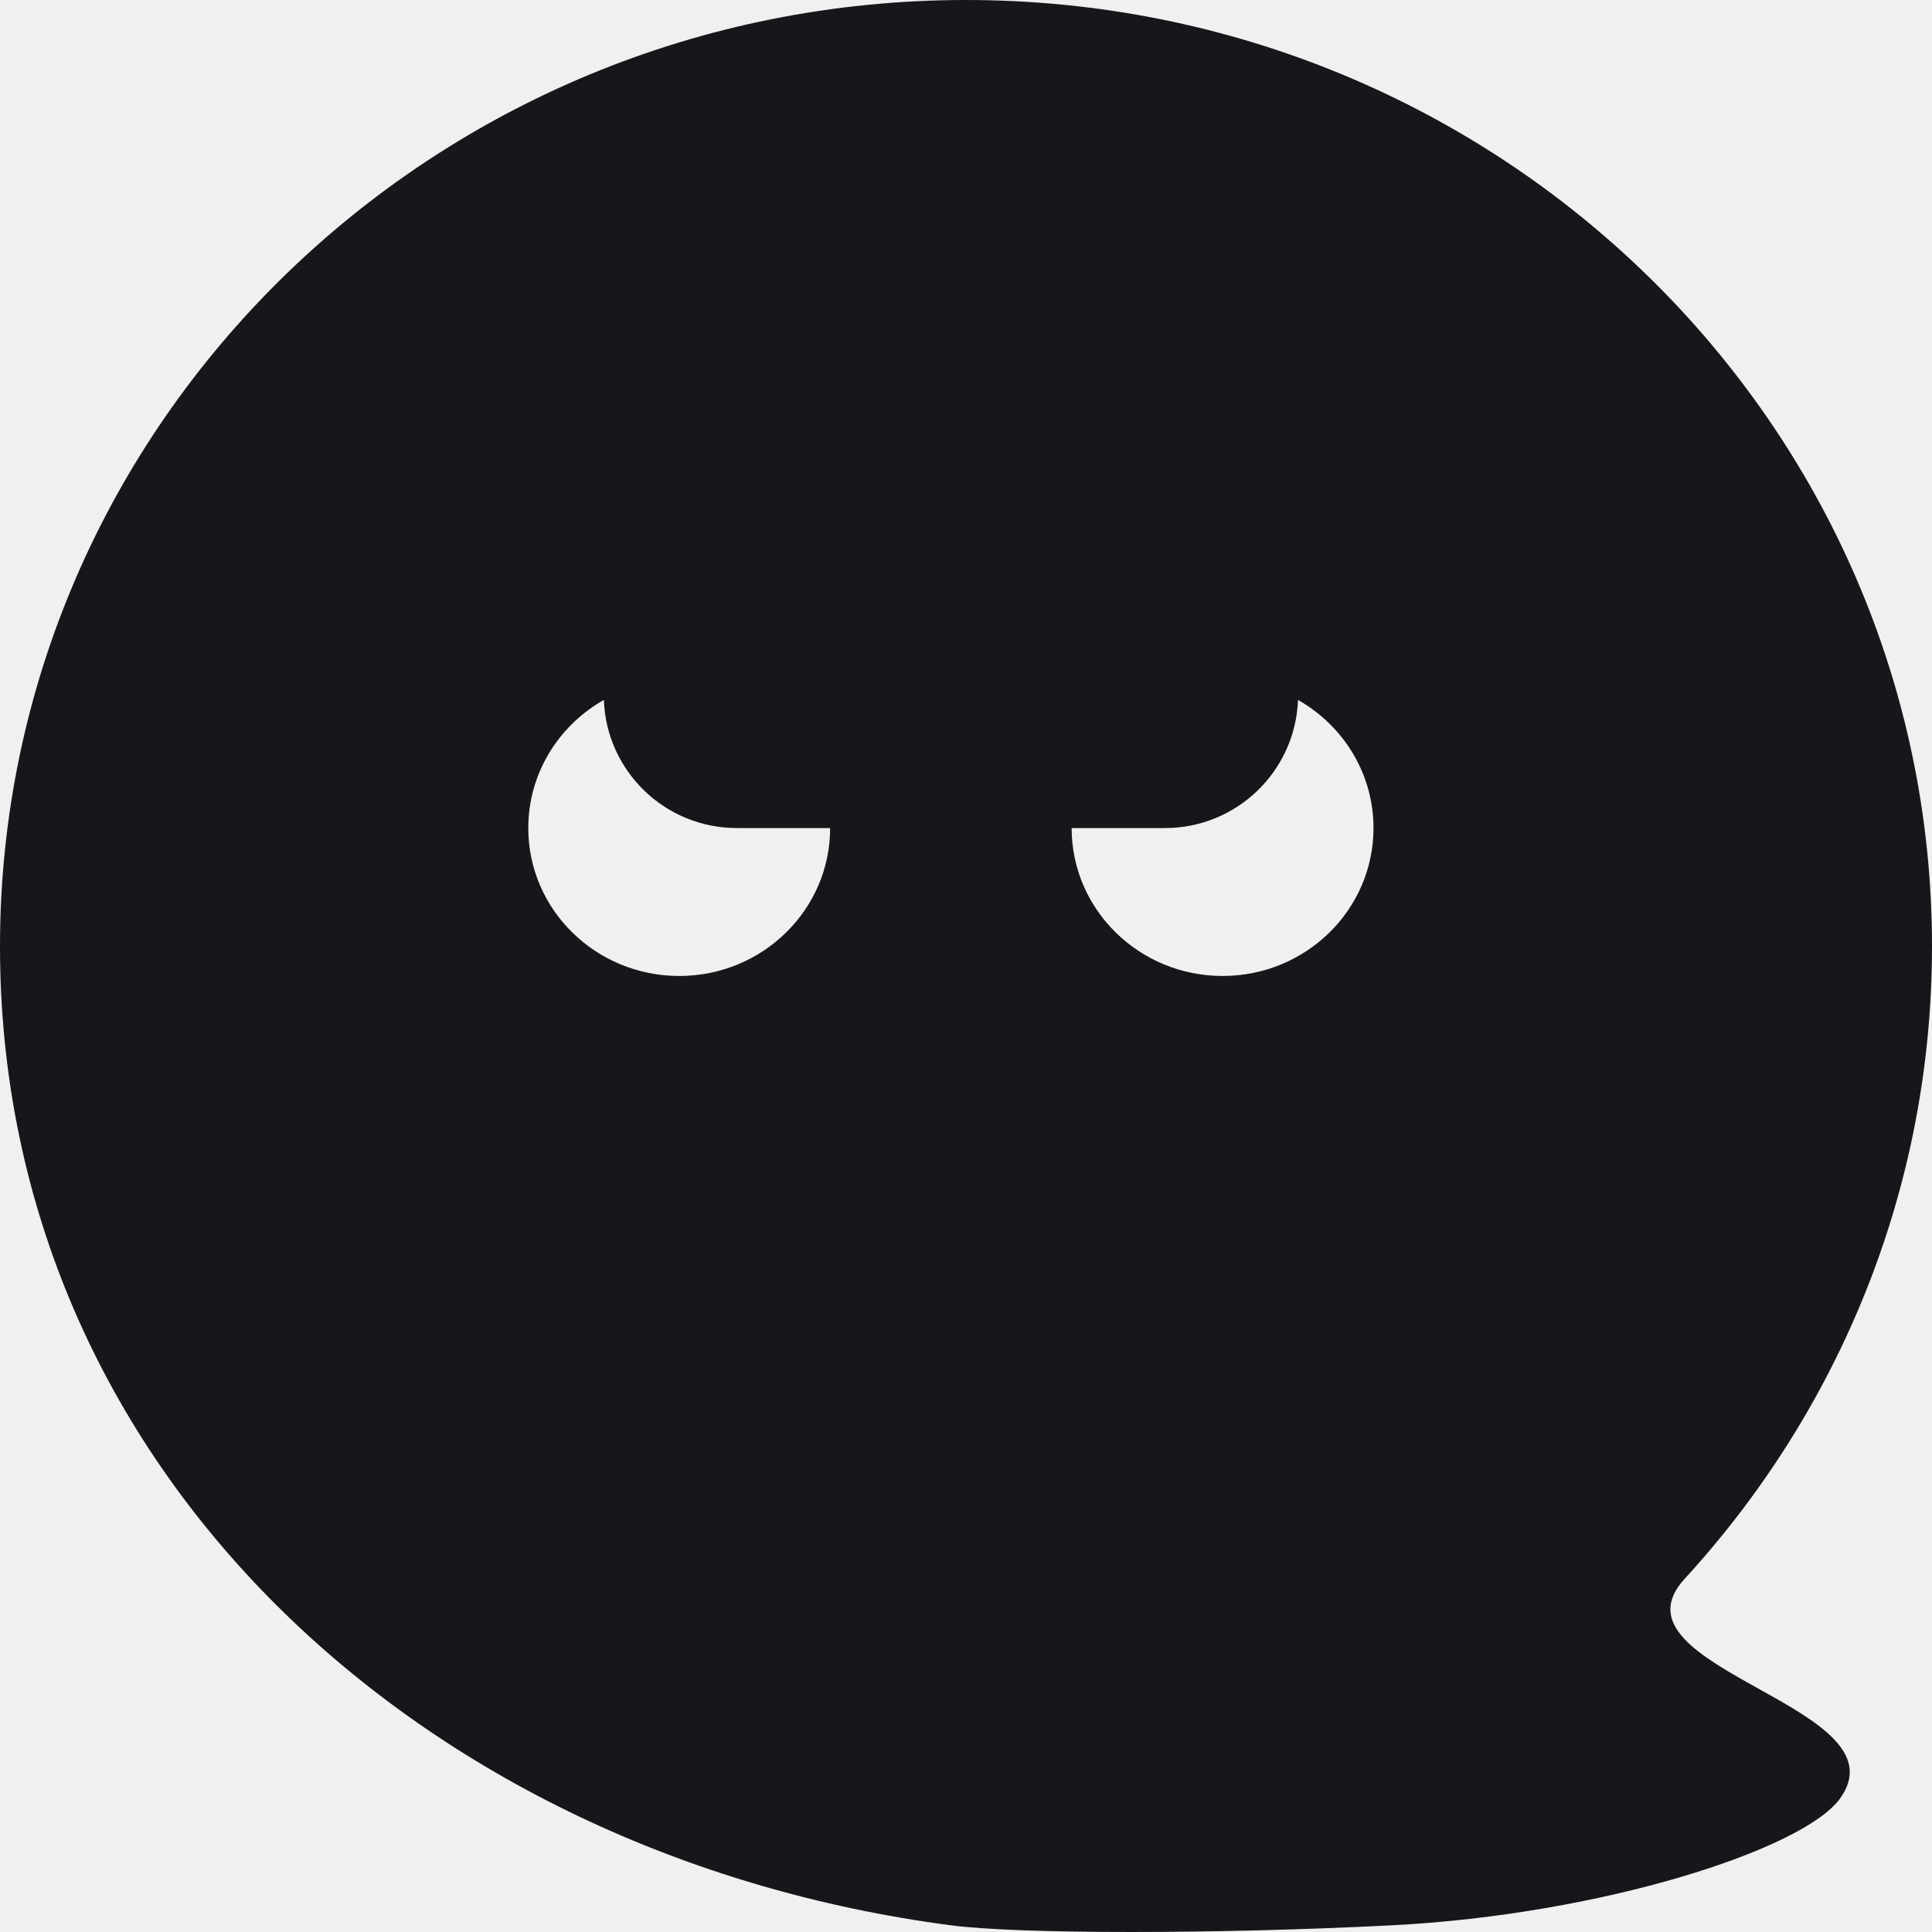
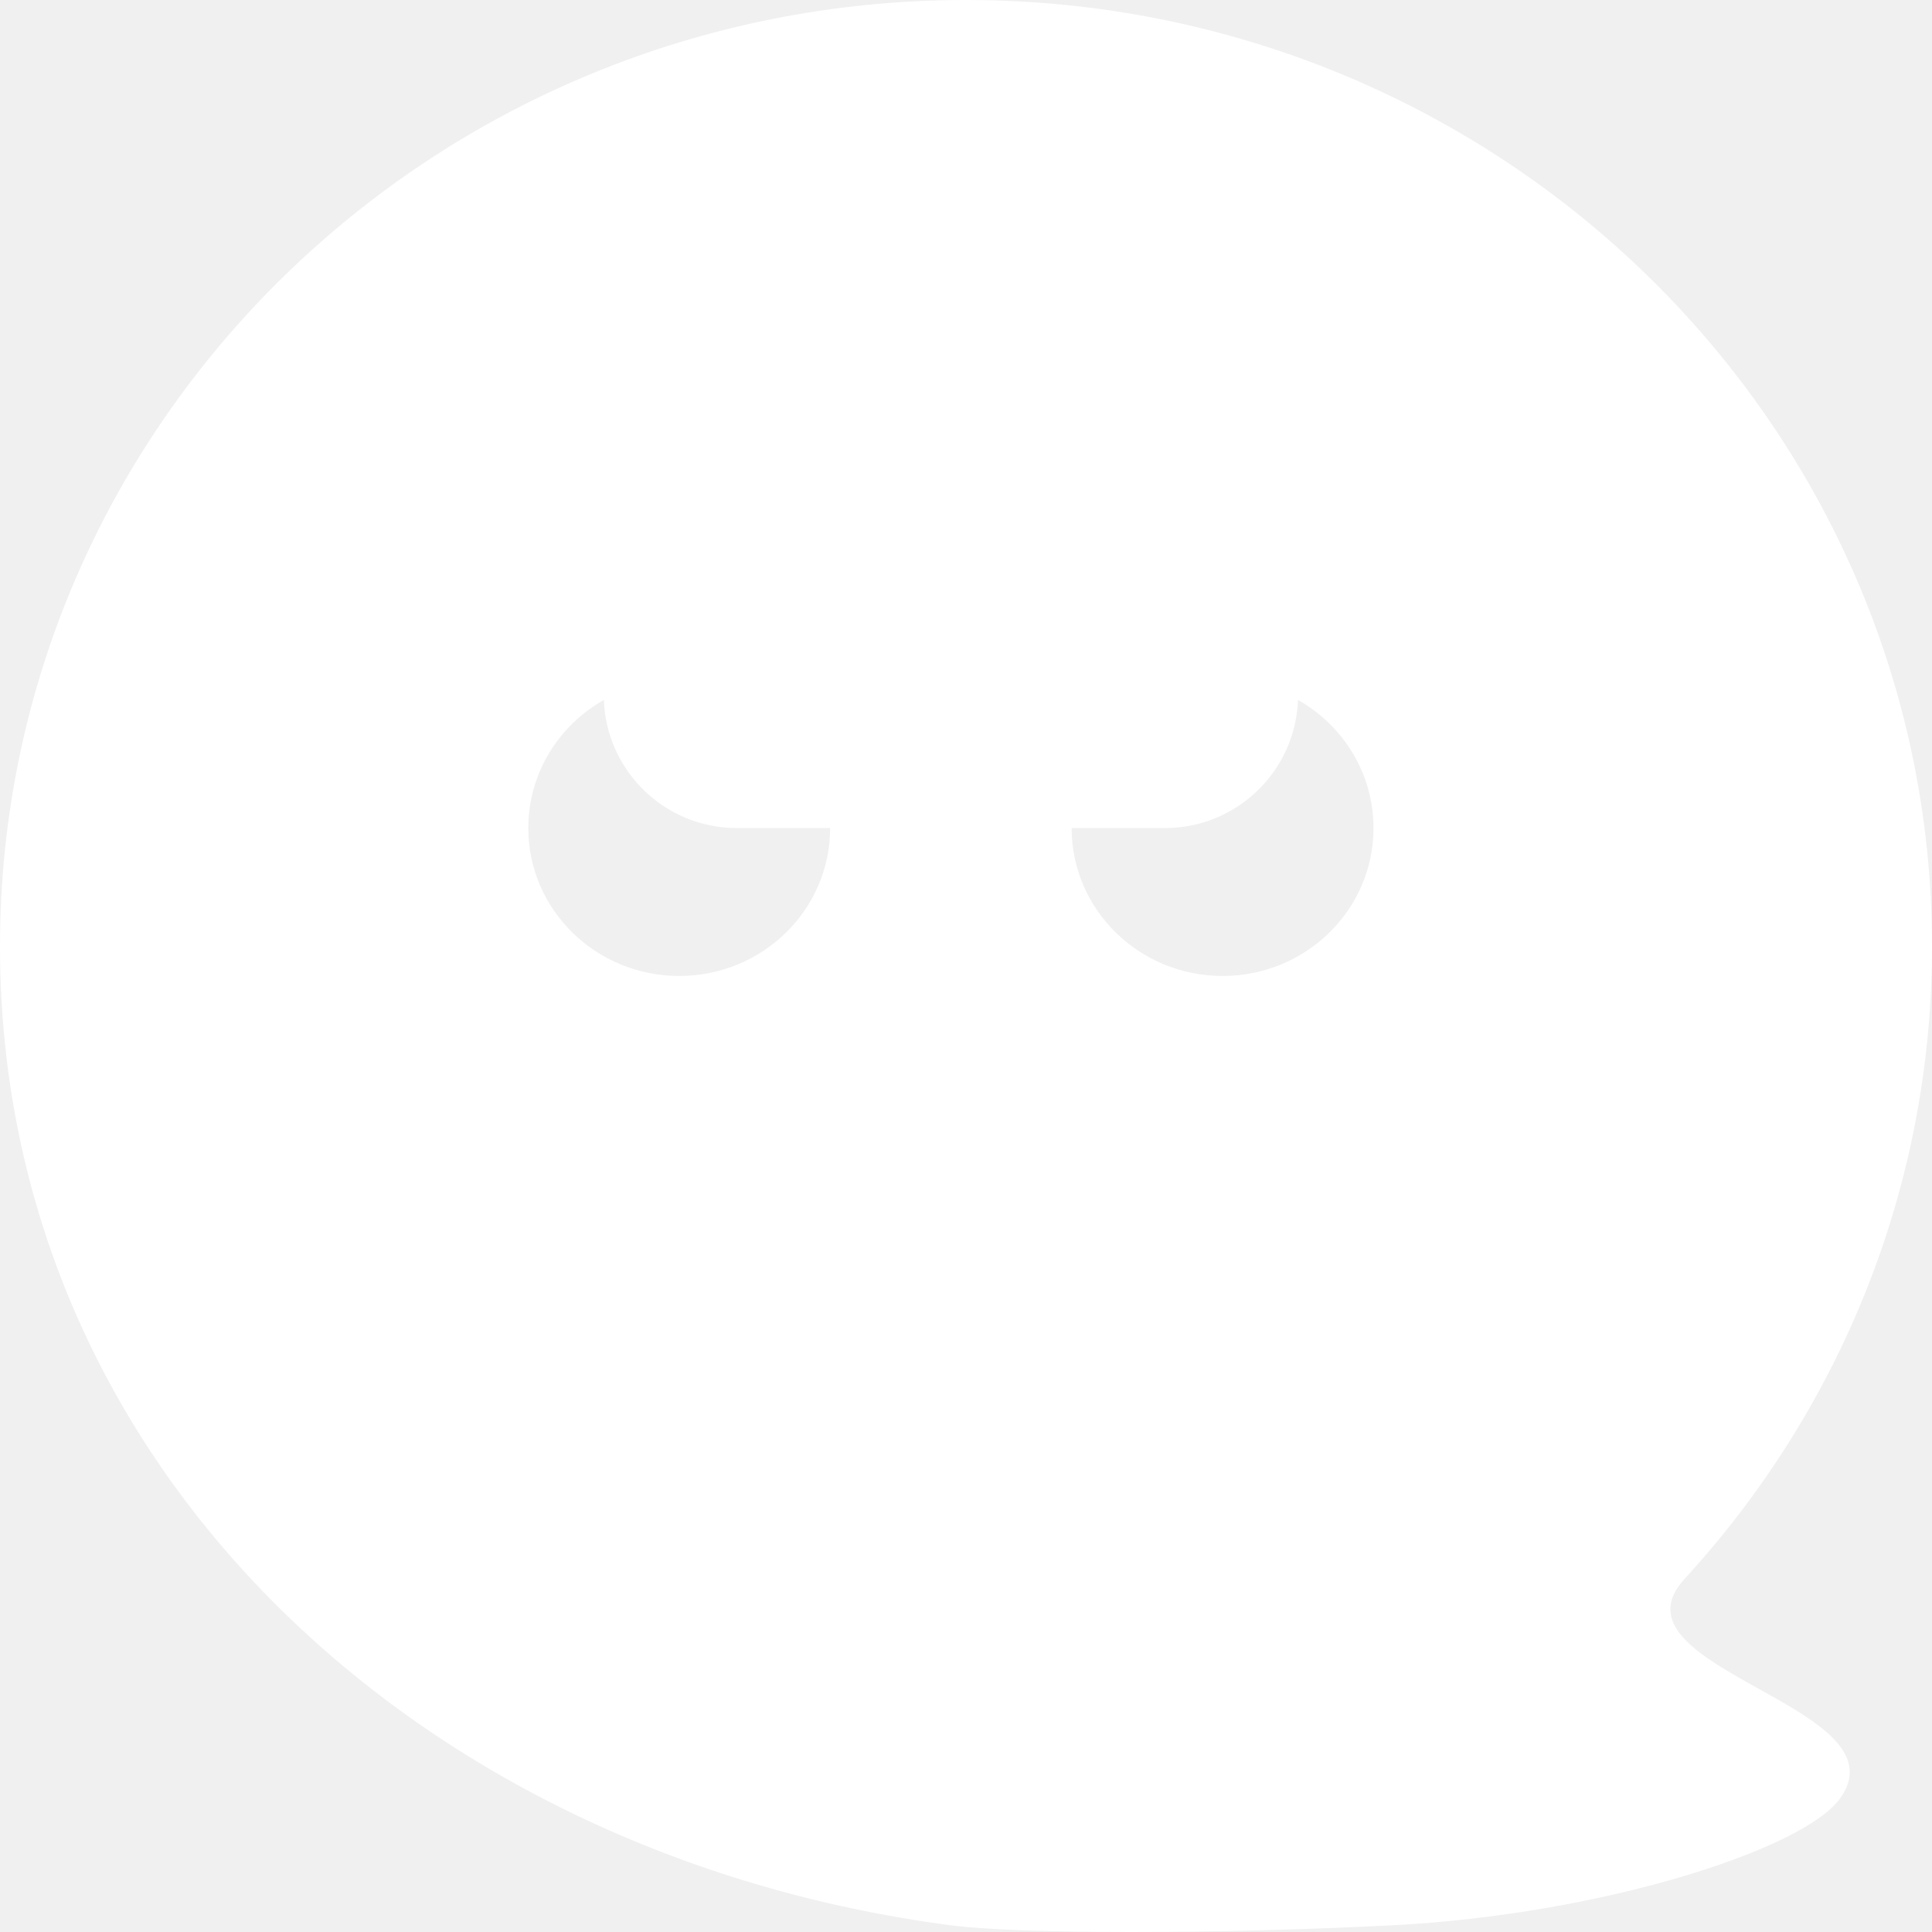
<svg xmlns="http://www.w3.org/2000/svg" width="25" height="25" viewBox="0 0 25 25" fill="none">
-   <path fill-rule="evenodd" clip-rule="evenodd" d="M18.015 24.913C15.76 25.029 13.178 25.029 12.301 24.913C5.458 24.013 0 19.009 0 12.246C0 5.483 5.596 0 12.5 0C19.404 0 25 5.483 25 12.246C25 15.392 23.789 18.26 21.8 20.429C21.259 21.018 22.001 21.431 22.754 21.851C23.493 22.262 24.243 22.68 23.807 23.277C23.326 23.934 20.722 24.775 18.015 24.913ZM10.742 10.715C10.742 11.772 9.868 12.629 8.789 12.629C7.71 12.629 6.836 11.772 6.836 10.715C6.836 10.007 7.229 9.388 7.814 9.057C7.847 9.979 8.605 10.715 9.535 10.715H10.742V10.715ZM16.796 9.057C16.762 9.979 16.004 10.715 15.075 10.715H13.867V10.715C13.867 11.772 14.742 12.629 15.82 12.629C16.899 12.629 17.773 11.772 17.773 10.715C17.773 10.007 17.38 9.388 16.796 9.057Z" fill="#17171B" />
+   <path fill-rule="evenodd" clip-rule="evenodd" d="M18.015 24.913C15.76 25.029 13.178 25.029 12.301 24.913C5.458 24.013 0 19.009 0 12.246C0 5.483 5.596 0 12.5 0C19.404 0 25 5.483 25 12.246C25 15.392 23.789 18.26 21.8 20.429C21.259 21.018 22.001 21.431 22.754 21.851C23.493 22.262 24.243 22.68 23.807 23.277C23.326 23.934 20.722 24.775 18.015 24.913ZM10.742 10.715C10.742 11.772 9.868 12.629 8.789 12.629C7.71 12.629 6.836 11.772 6.836 10.715C6.836 10.007 7.229 9.388 7.814 9.057C7.847 9.979 8.605 10.715 9.535 10.715H10.742V10.715ZM16.796 9.057C16.762 9.979 16.004 10.715 15.075 10.715H13.867V10.715C13.867 11.772 14.742 12.629 15.82 12.629C16.899 12.629 17.773 11.772 17.773 10.715C17.773 10.007 17.38 9.388 16.796 9.057Z" fill="white" />
</svg>
